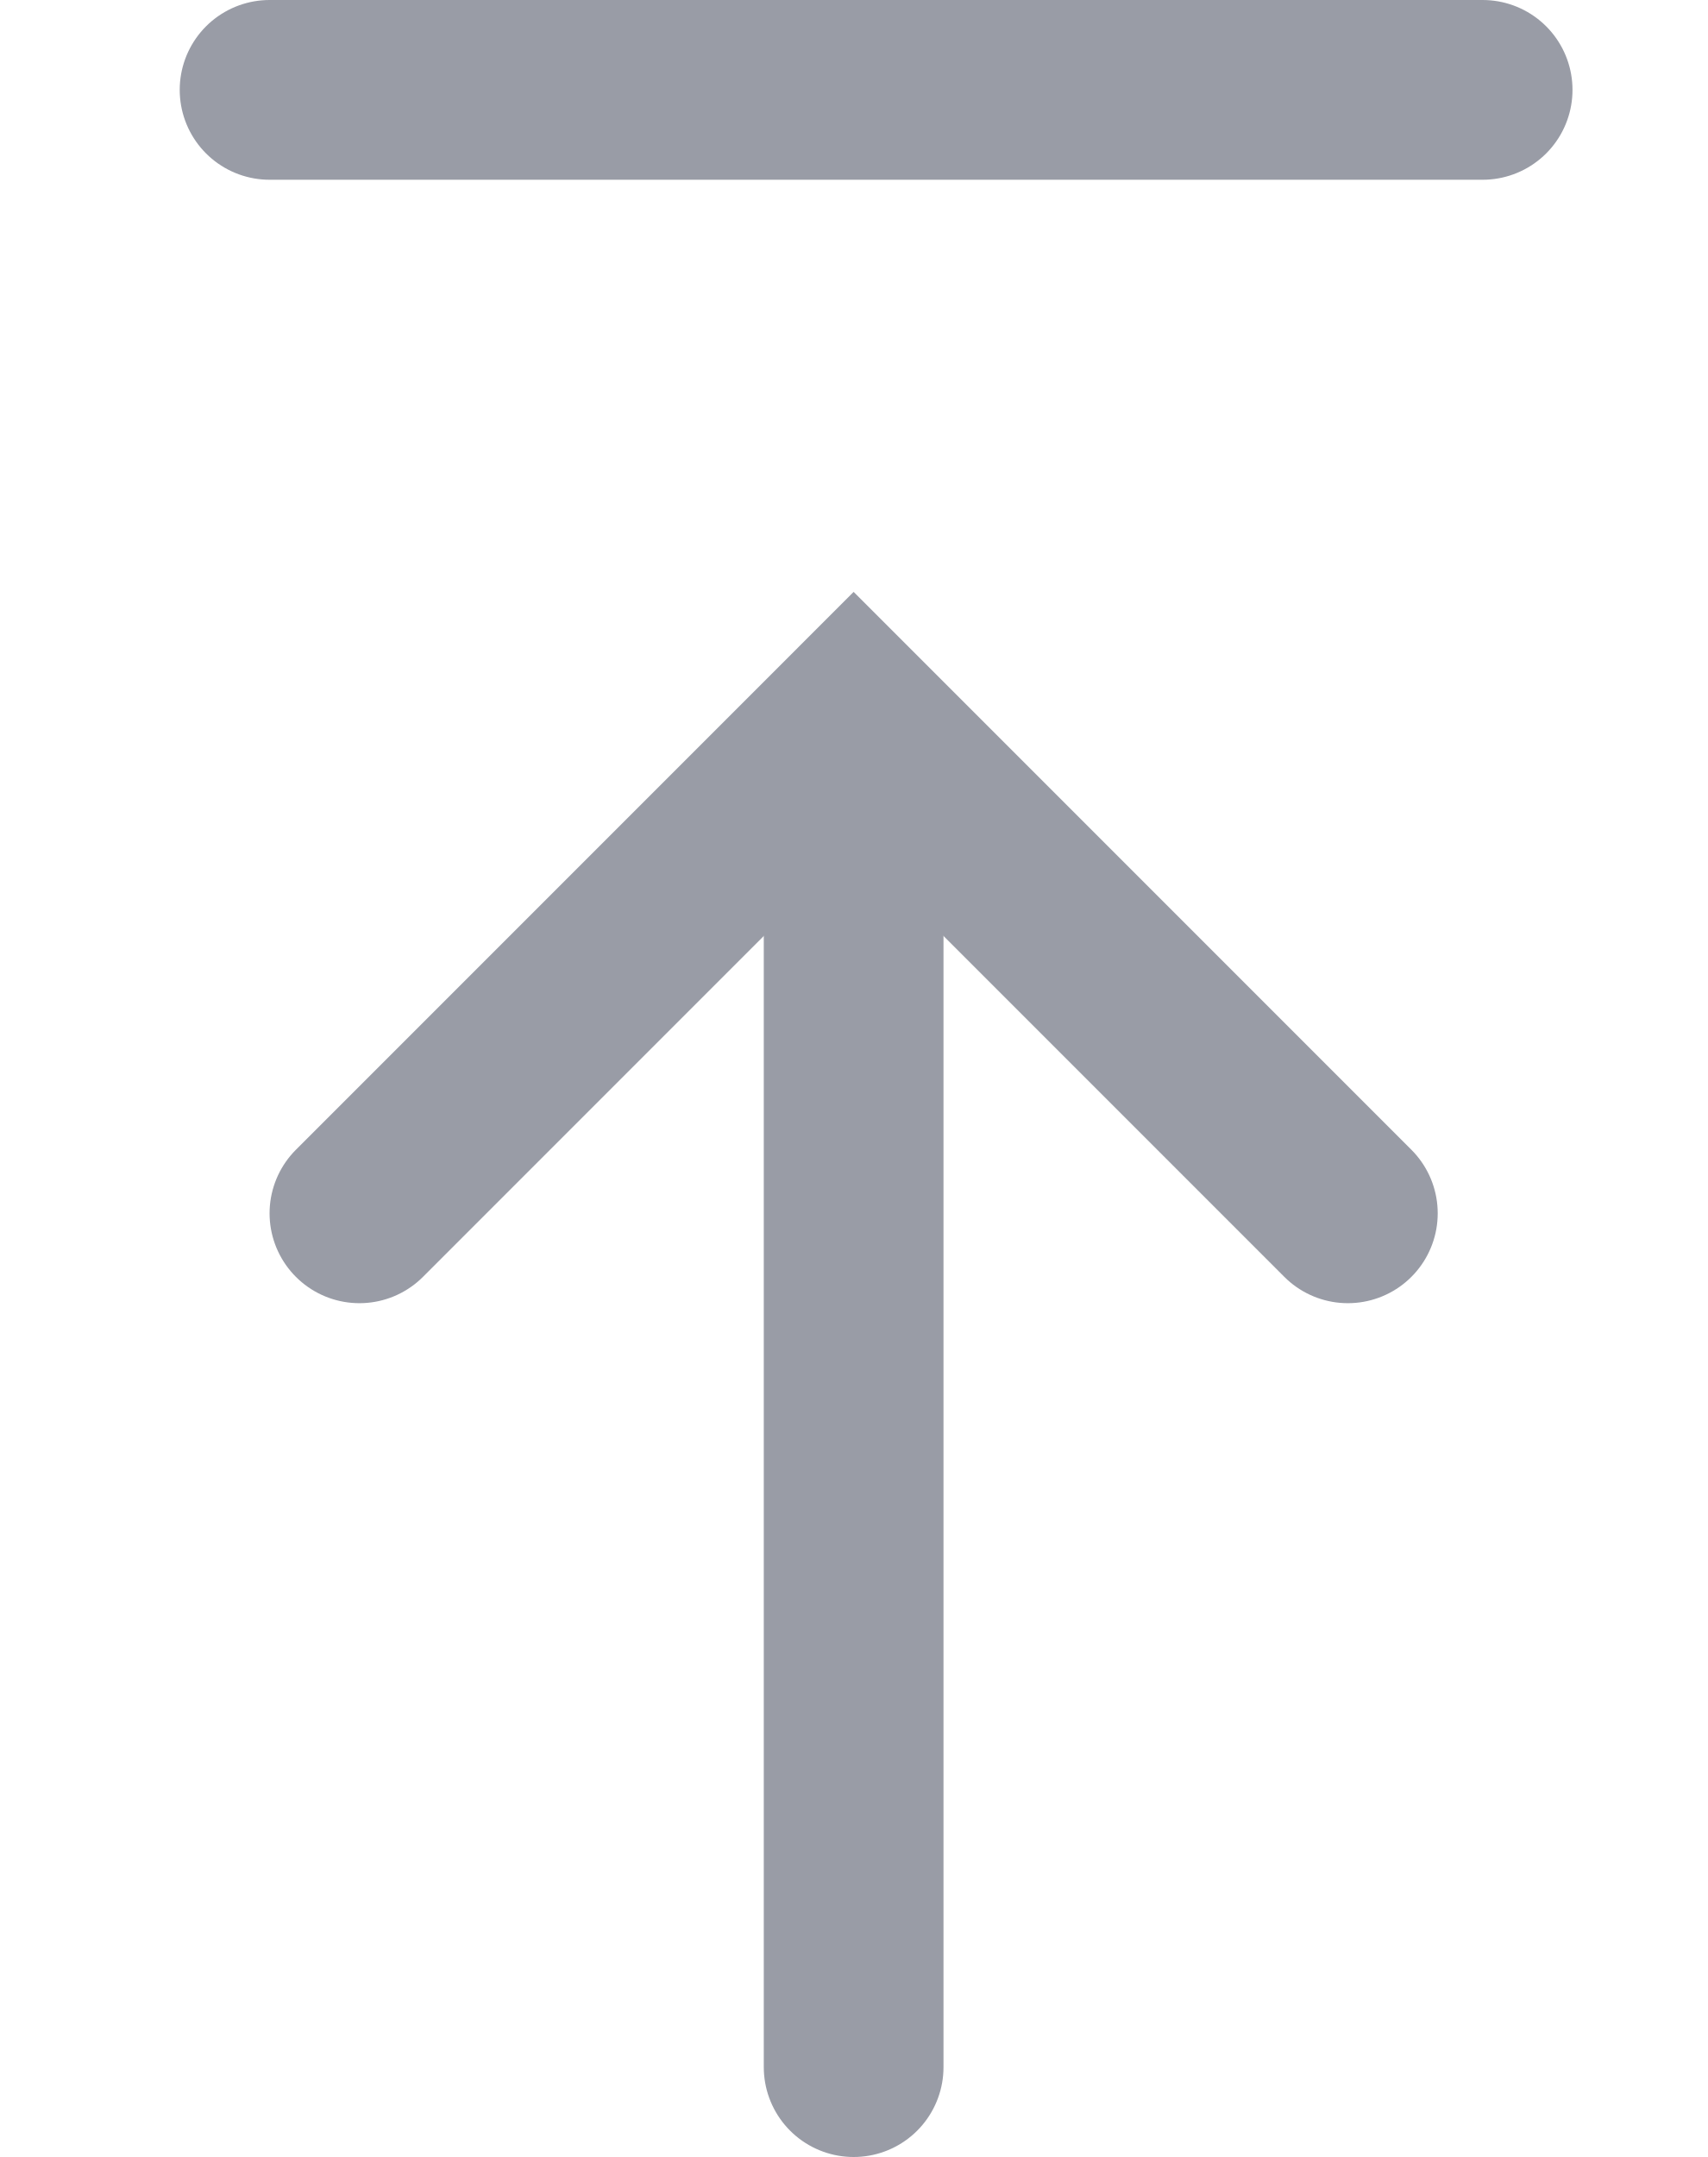
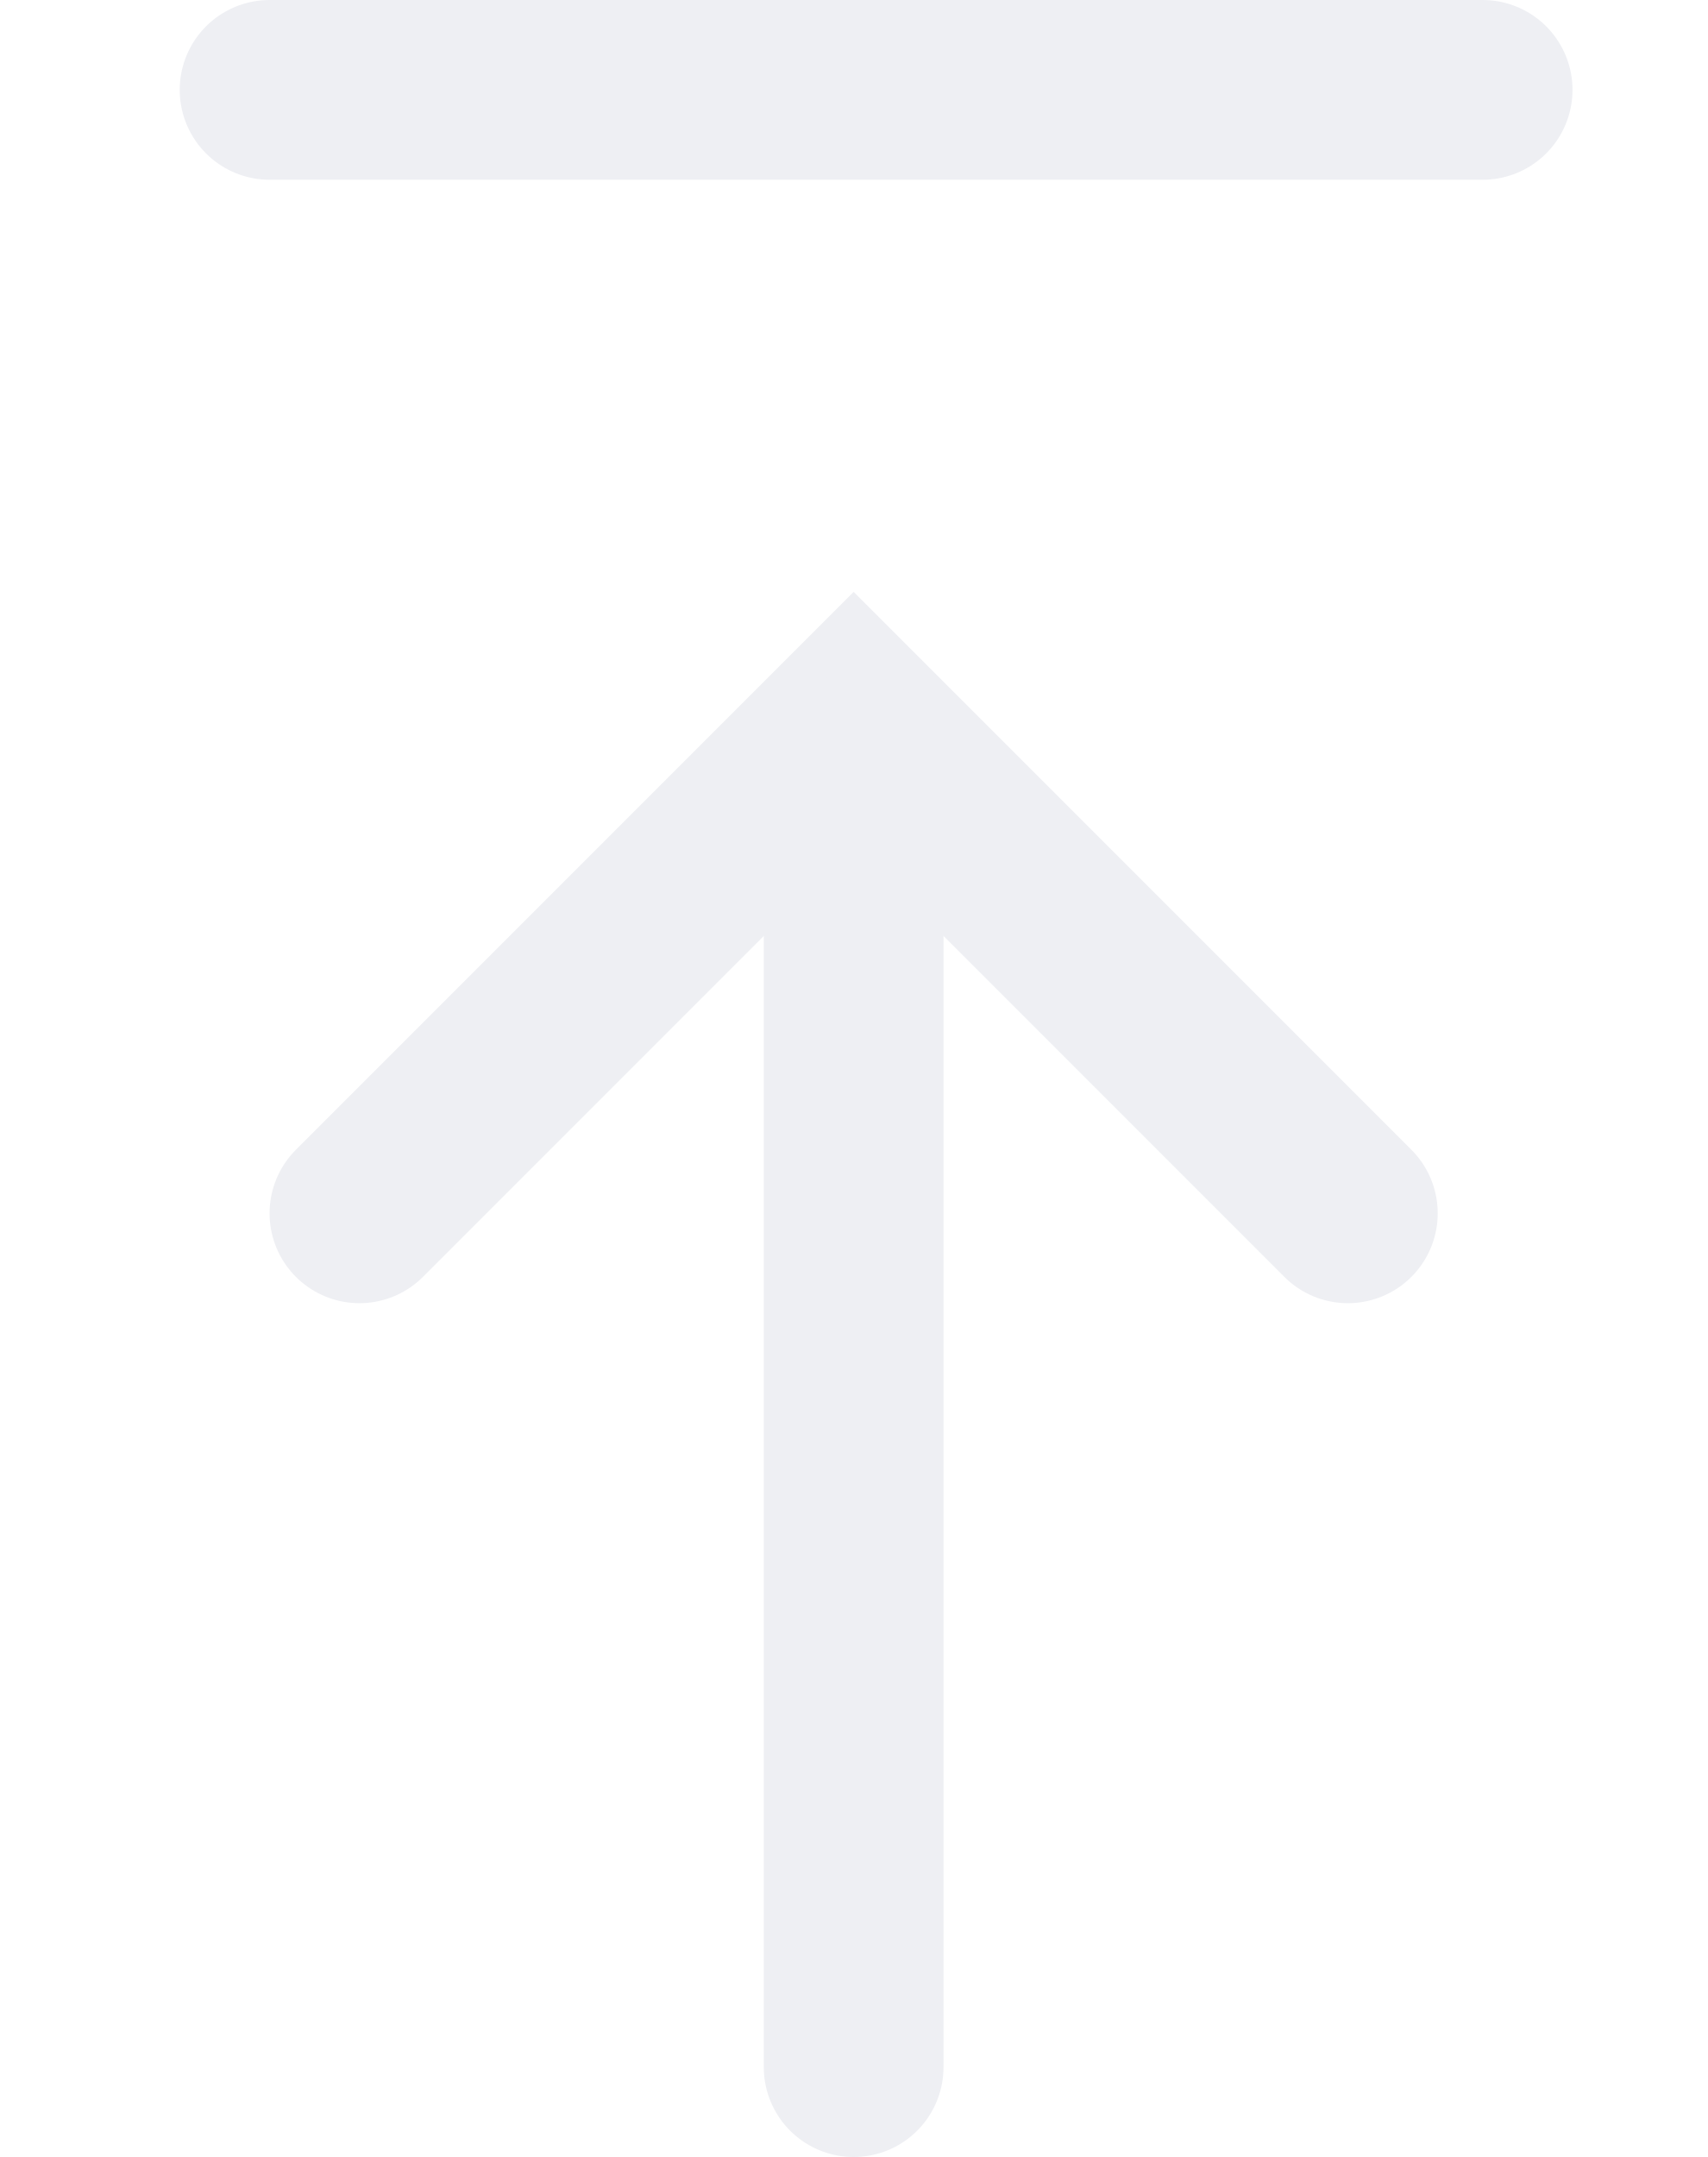
<svg xmlns="http://www.w3.org/2000/svg" width="19" height="24" viewBox="0 0 19 24" fill="none">
-   <path d="M4 13.5L9.5 8L15 13.5" stroke="#999CA6" stroke-width="2" stroke-linecap="round" />
-   <path d="M9.5 23V8.5" stroke="#999CA6" stroke-width="2" stroke-linecap="round" />
-   <path d="M3 1H16.5" stroke="#999CA6" stroke-width="2" stroke-linecap="round" />
+   <path d="M4 13.5L9.5 8L15 13.5" stroke="#EEEFF3" stroke-width="2" stroke-linecap="round" />
+   <path d="M9.5 23V8.5" stroke="#EEEFF3" stroke-width="2" stroke-linecap="round" />
+   <path d="M3 1H16.5" stroke="#EEEFF3" stroke-width="2" stroke-linecap="round" />
</svg>
